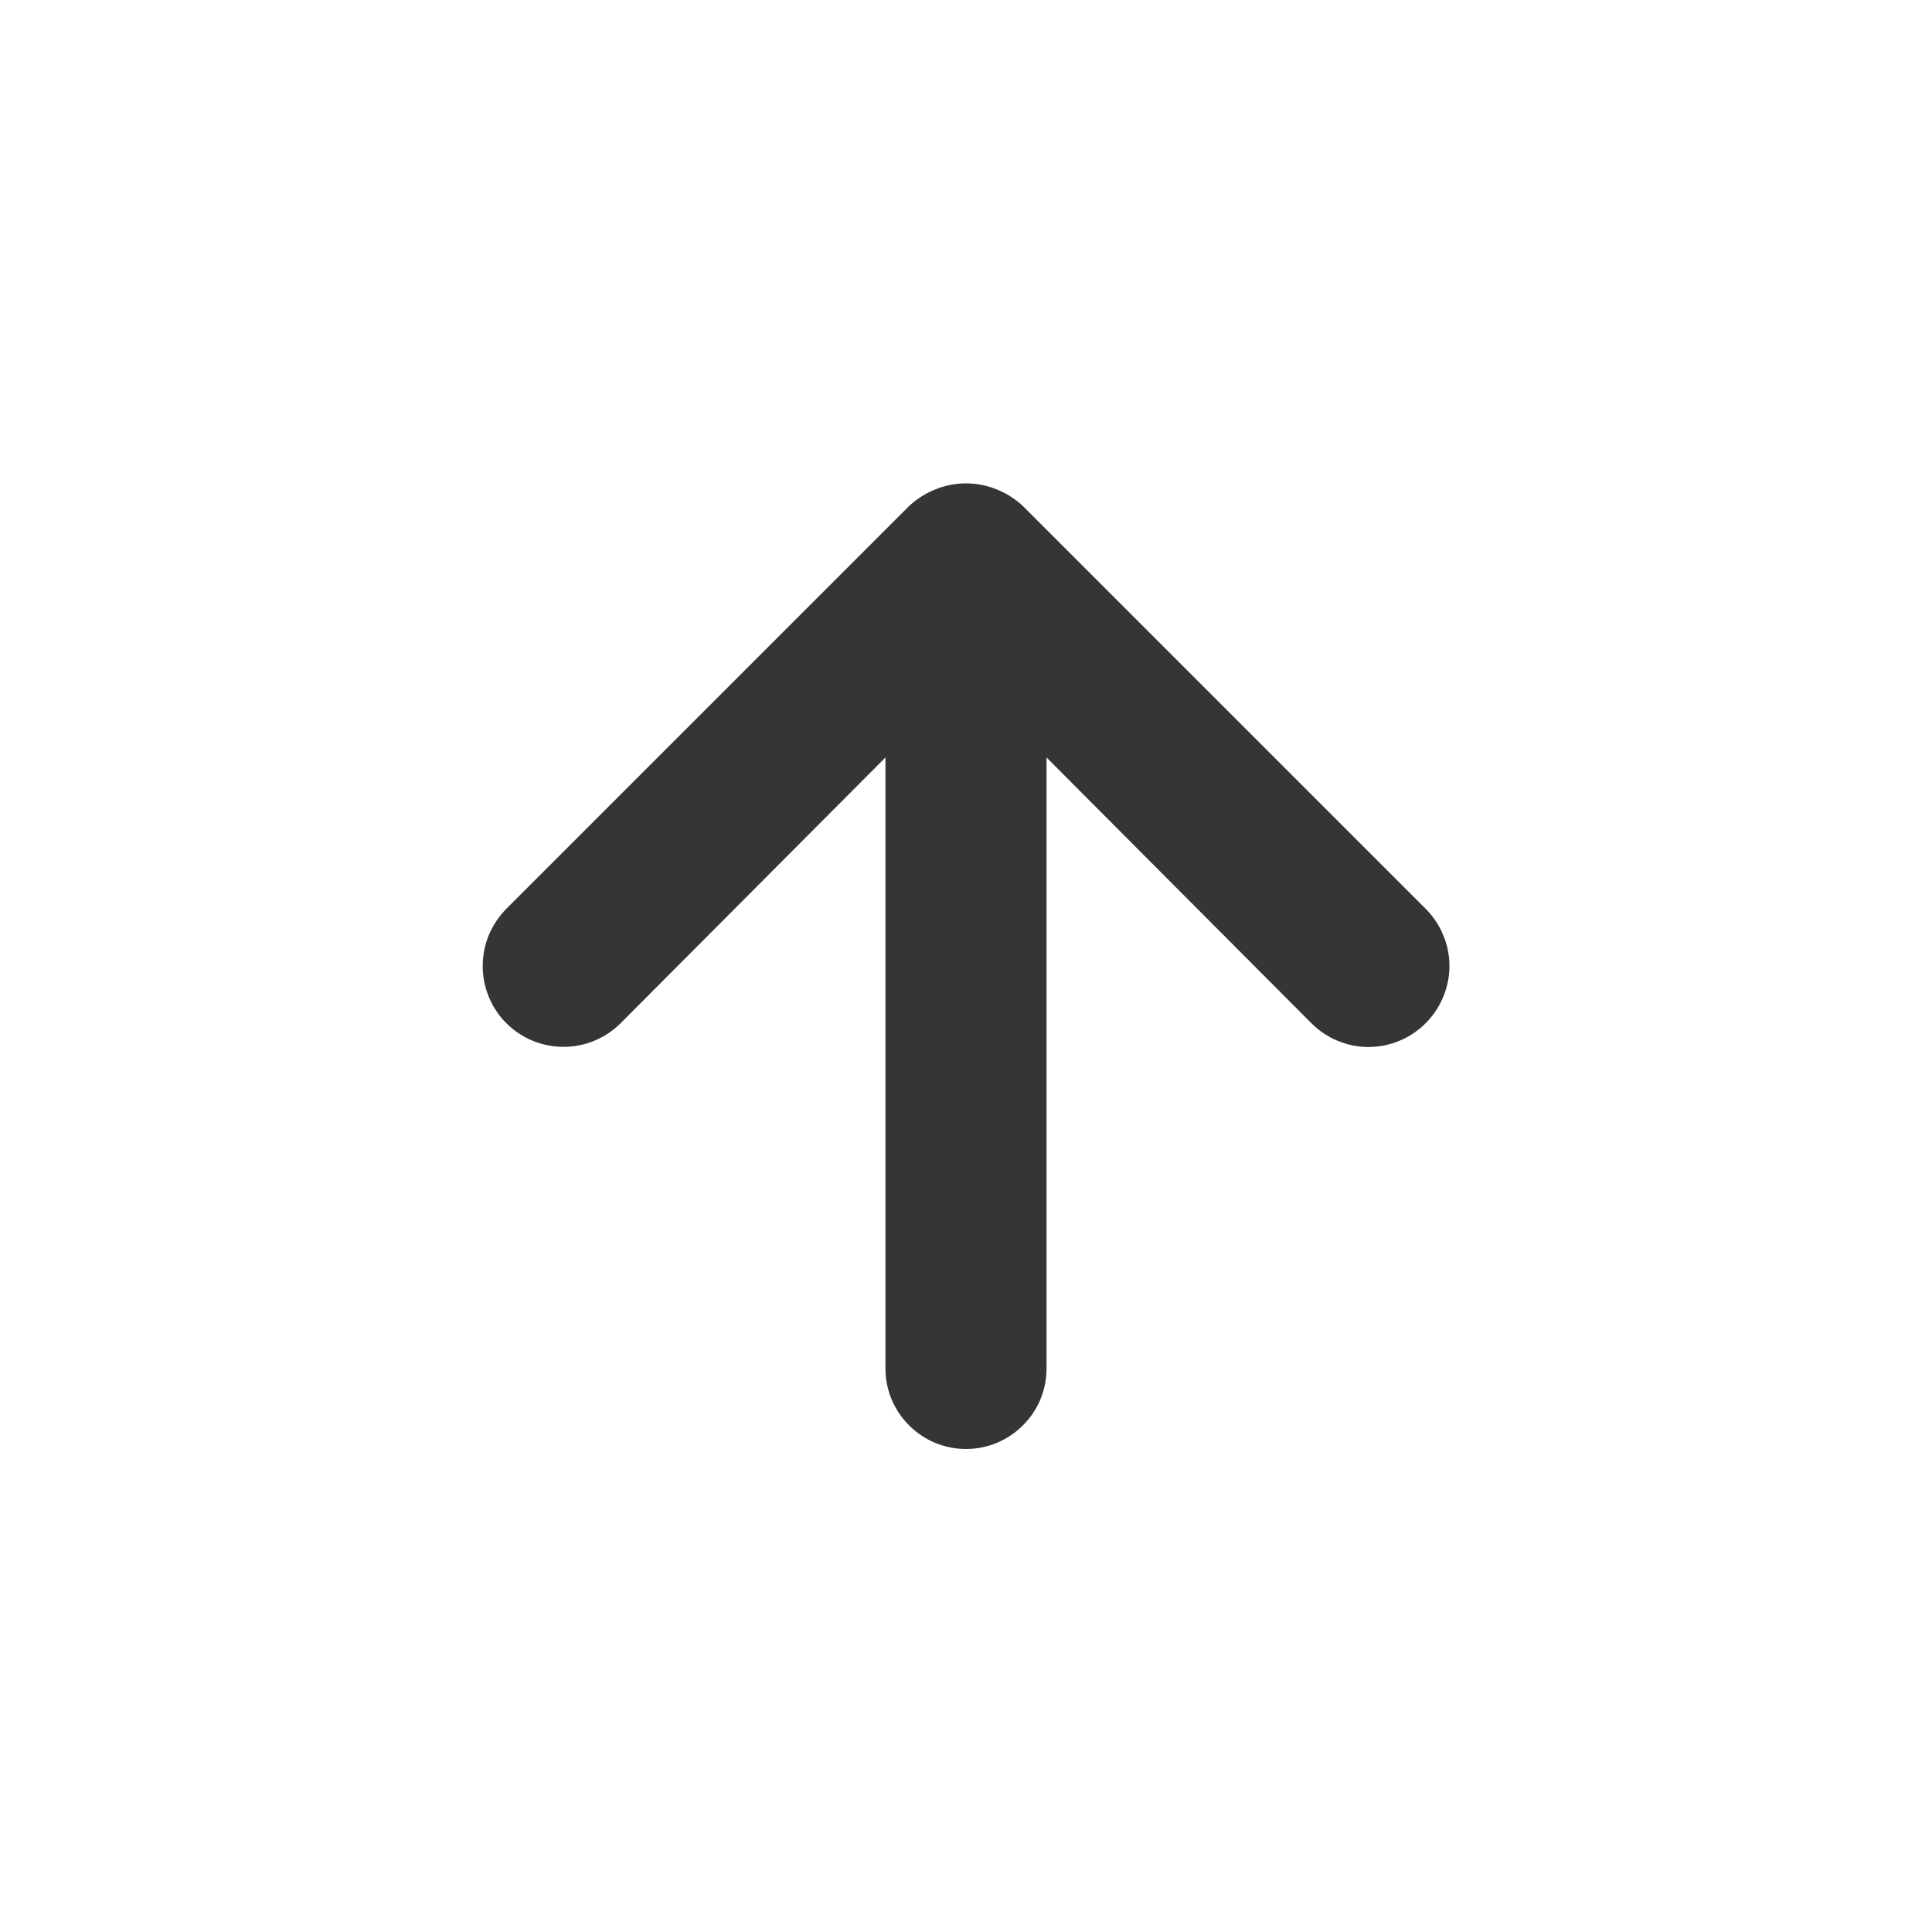
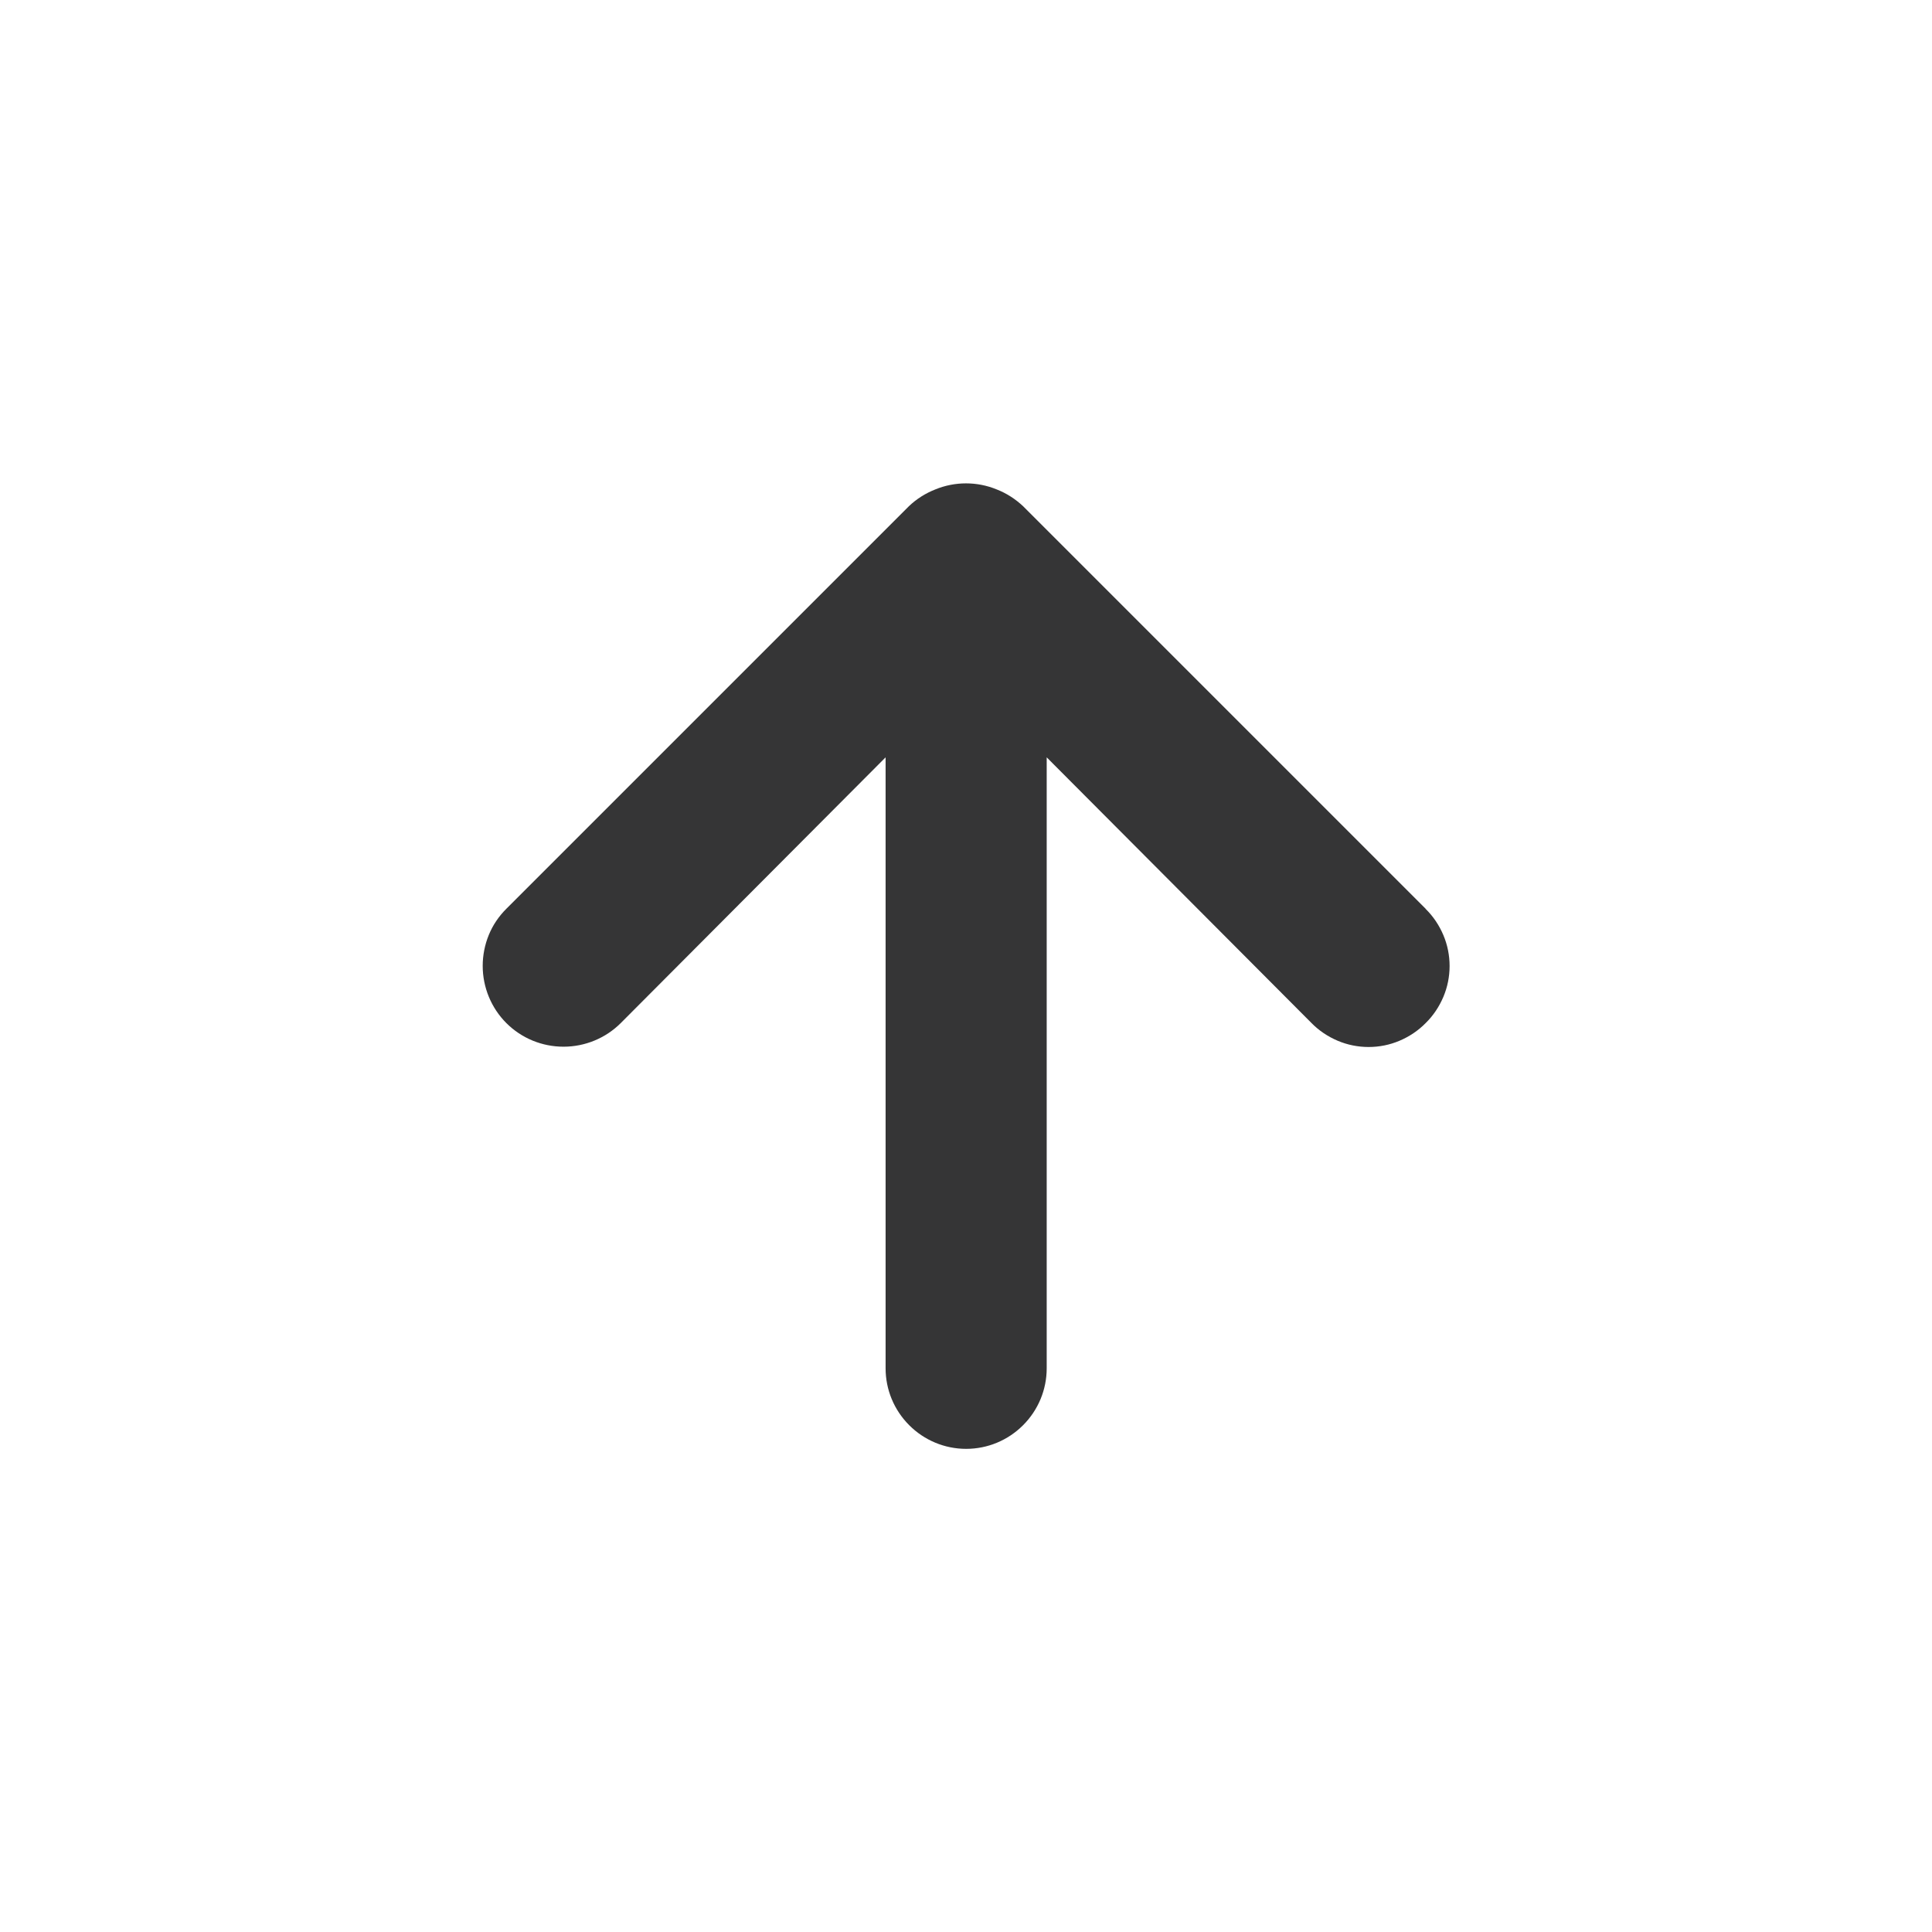
- <svg xmlns="http://www.w3.org/2000/svg" width="13" height="13" viewBox="0 0 13 13" fill="none">
-   <path d="M9.593 6.115L6.885 3.407C6.833 3.358 6.772 3.319 6.706 3.293C6.574 3.239 6.426 3.239 6.294 3.293C6.228 3.319 6.167 3.358 6.115 3.407L3.407 6.115C3.357 6.166 3.317 6.226 3.289 6.292C3.262 6.358 3.248 6.429 3.248 6.5C3.248 6.644 3.305 6.783 3.407 6.885C3.509 6.987 3.647 7.044 3.792 7.044C3.936 7.044 4.074 6.987 4.176 6.885L5.958 5.097V9.208C5.958 9.352 6.015 9.49 6.117 9.591C6.219 9.693 6.356 9.75 6.5 9.75C6.644 9.75 6.781 9.693 6.883 9.591C6.985 9.49 7.042 9.352 7.042 9.208V5.097L8.824 6.885C8.874 6.935 8.934 6.976 9 7.003C9.066 7.031 9.137 7.045 9.208 7.045C9.28 7.045 9.351 7.031 9.417 7.003C9.483 6.976 9.543 6.935 9.593 6.885C9.644 6.834 9.684 6.774 9.711 6.708C9.739 6.642 9.753 6.571 9.753 6.5C9.753 6.428 9.739 6.358 9.711 6.292C9.684 6.226 9.644 6.166 9.593 6.115Z" fill="#353536" />
+ <svg xmlns="http://www.w3.org/2000/svg" fill="none" height="13" viewBox="0 0 13 13" width="13">
+   <path d="m9.593 6.115-2.708-2.708c-.052-.049-.112-.088-.179-.114-.132-.054-.28-.054-.412 0-.066.026-.127.064-.179.114l-2.708 2.708c-.051.051-.091.11-.118.176-.027.066-.041.137-.041.208 0 .144.057.283.159.385s.24.159.385.159c.144 0 .283-.057.385-.159l1.782-1.788v4.111c0 .144.057.281.159.383.102.102.239.159.383.159s.281-.057.383-.159c.102-.102.159-.239.159-.383v-4.111l1.782 1.788c.05.051.11.091.176.119s.137.042.208.042c.072 0 .142-.014.208-.042.066-.028.126-.068.176-.119.051-.05.091-.11.119-.176.028-.066.042-.137.042-.208 0-.071-.014-.142-.042-.208s-.068-.126-.119-.176z" fill="#353536" />
</svg>
